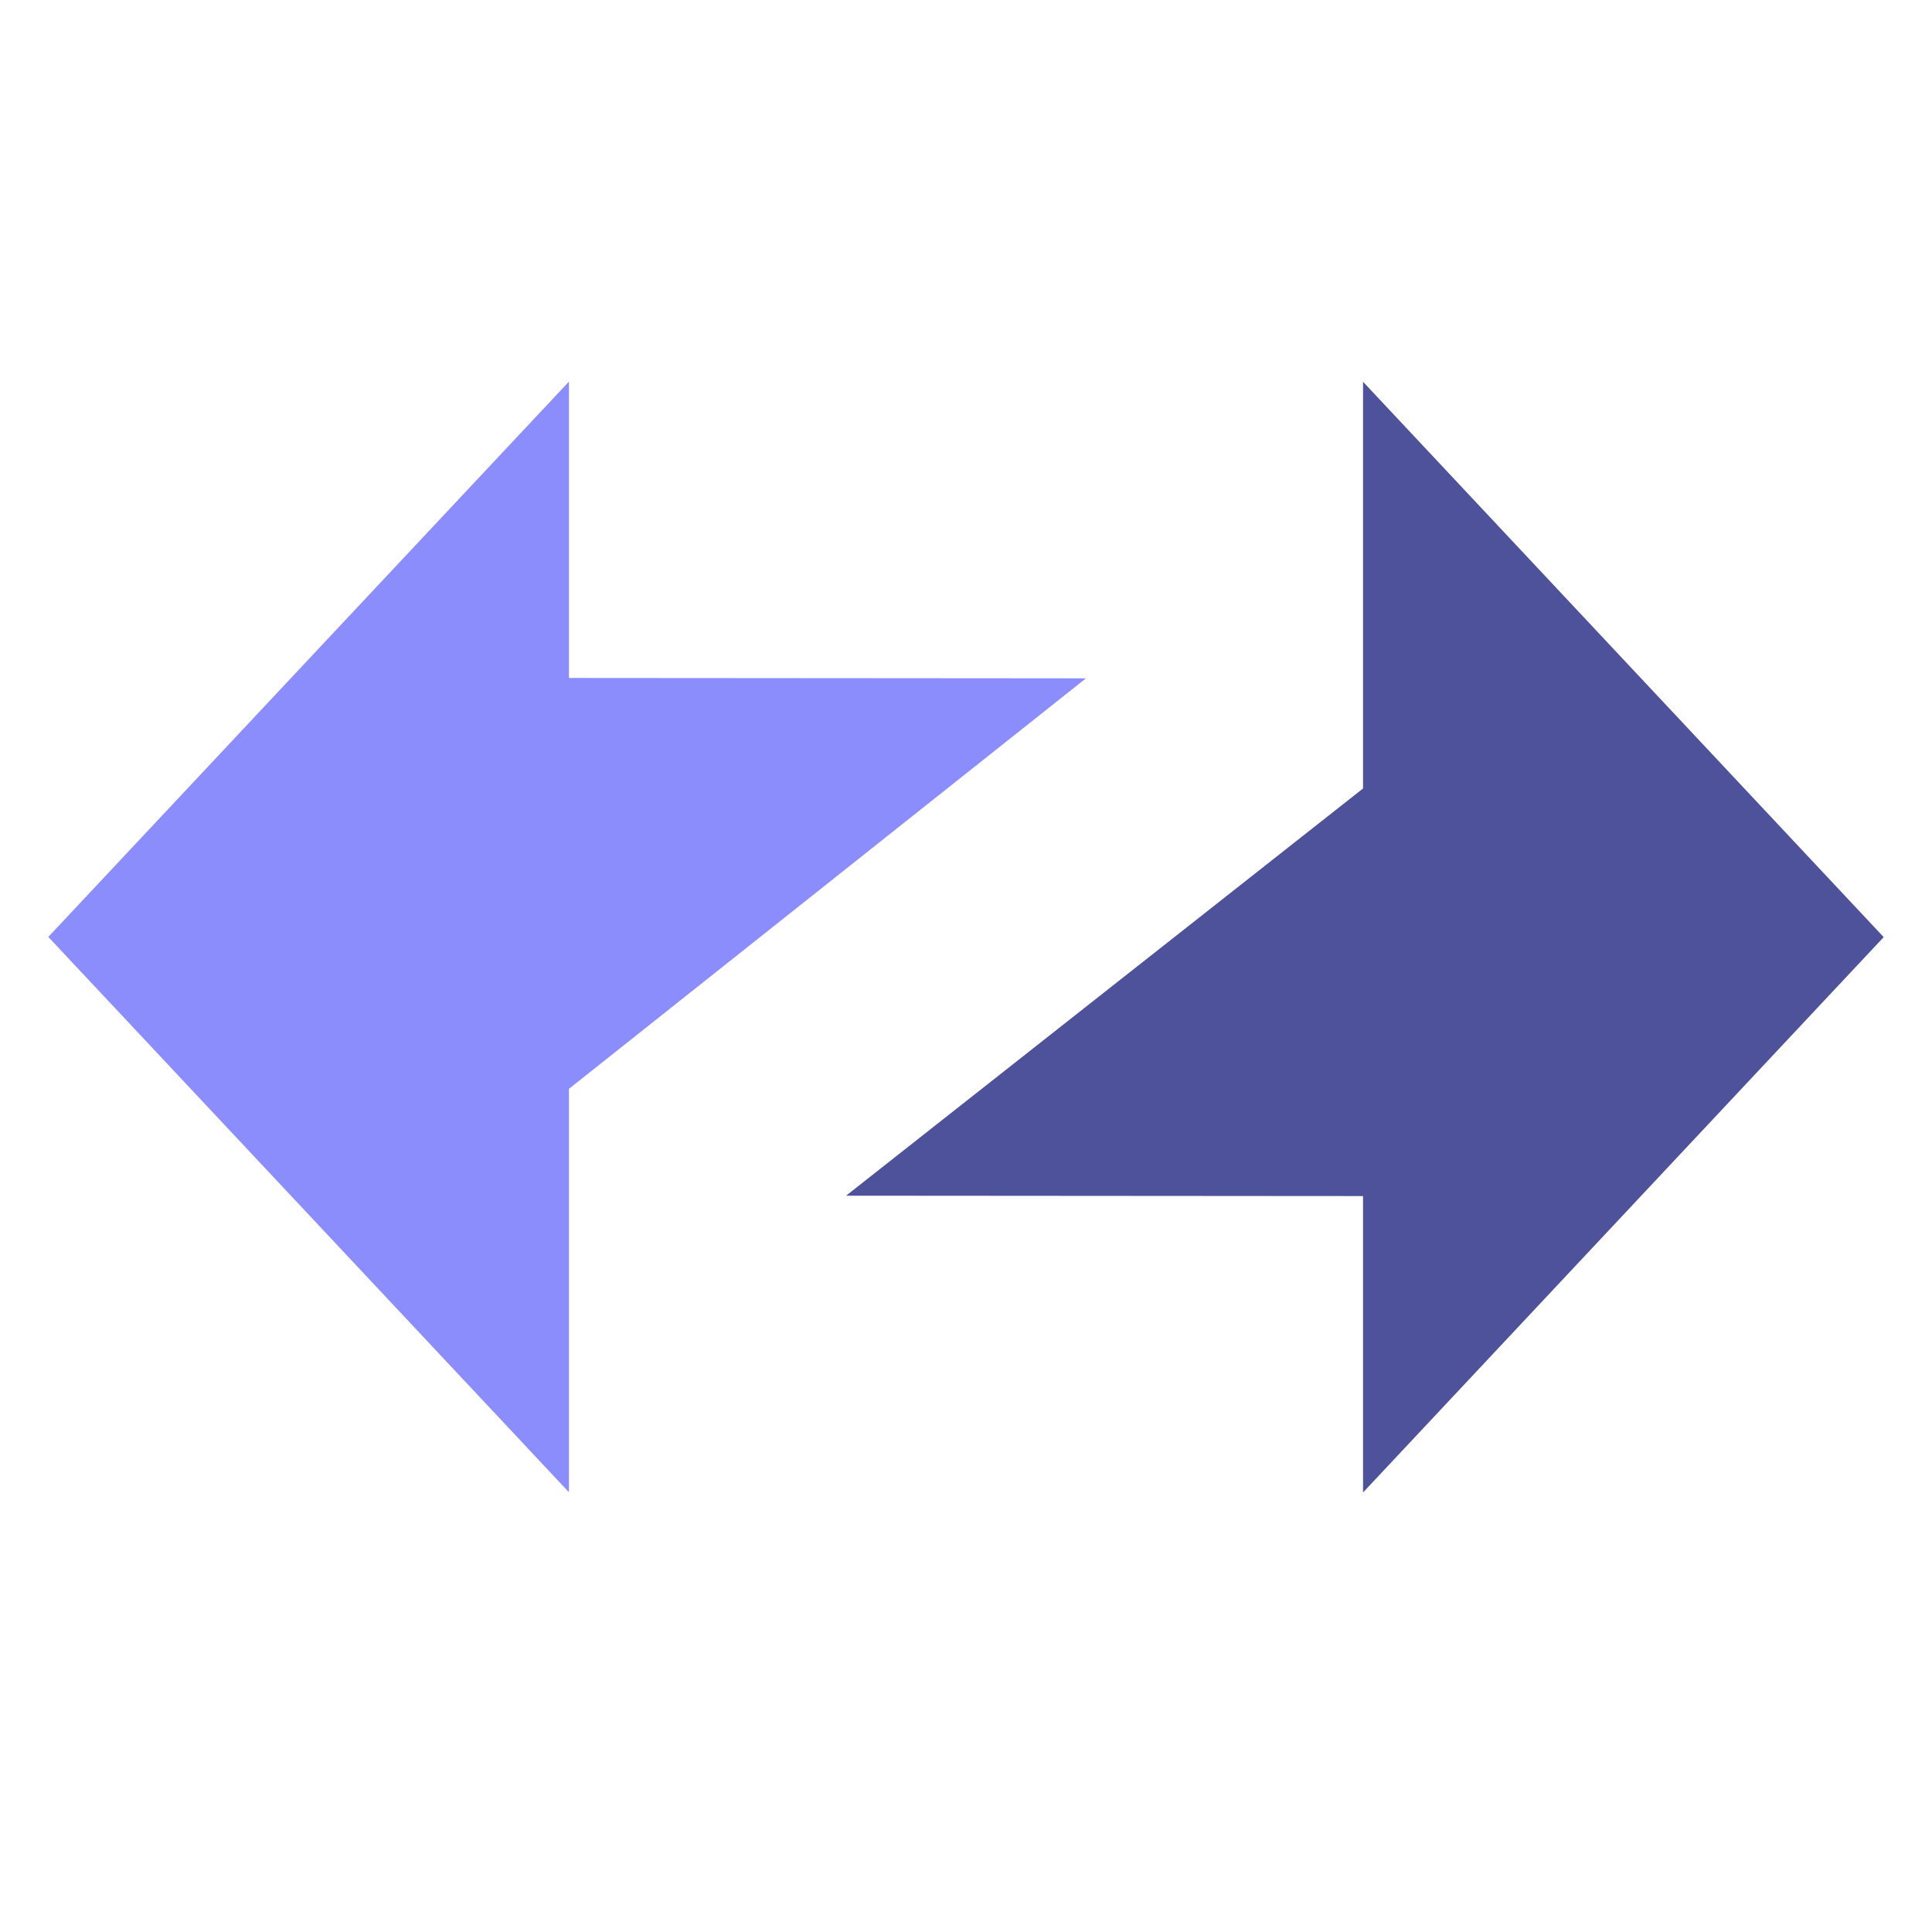
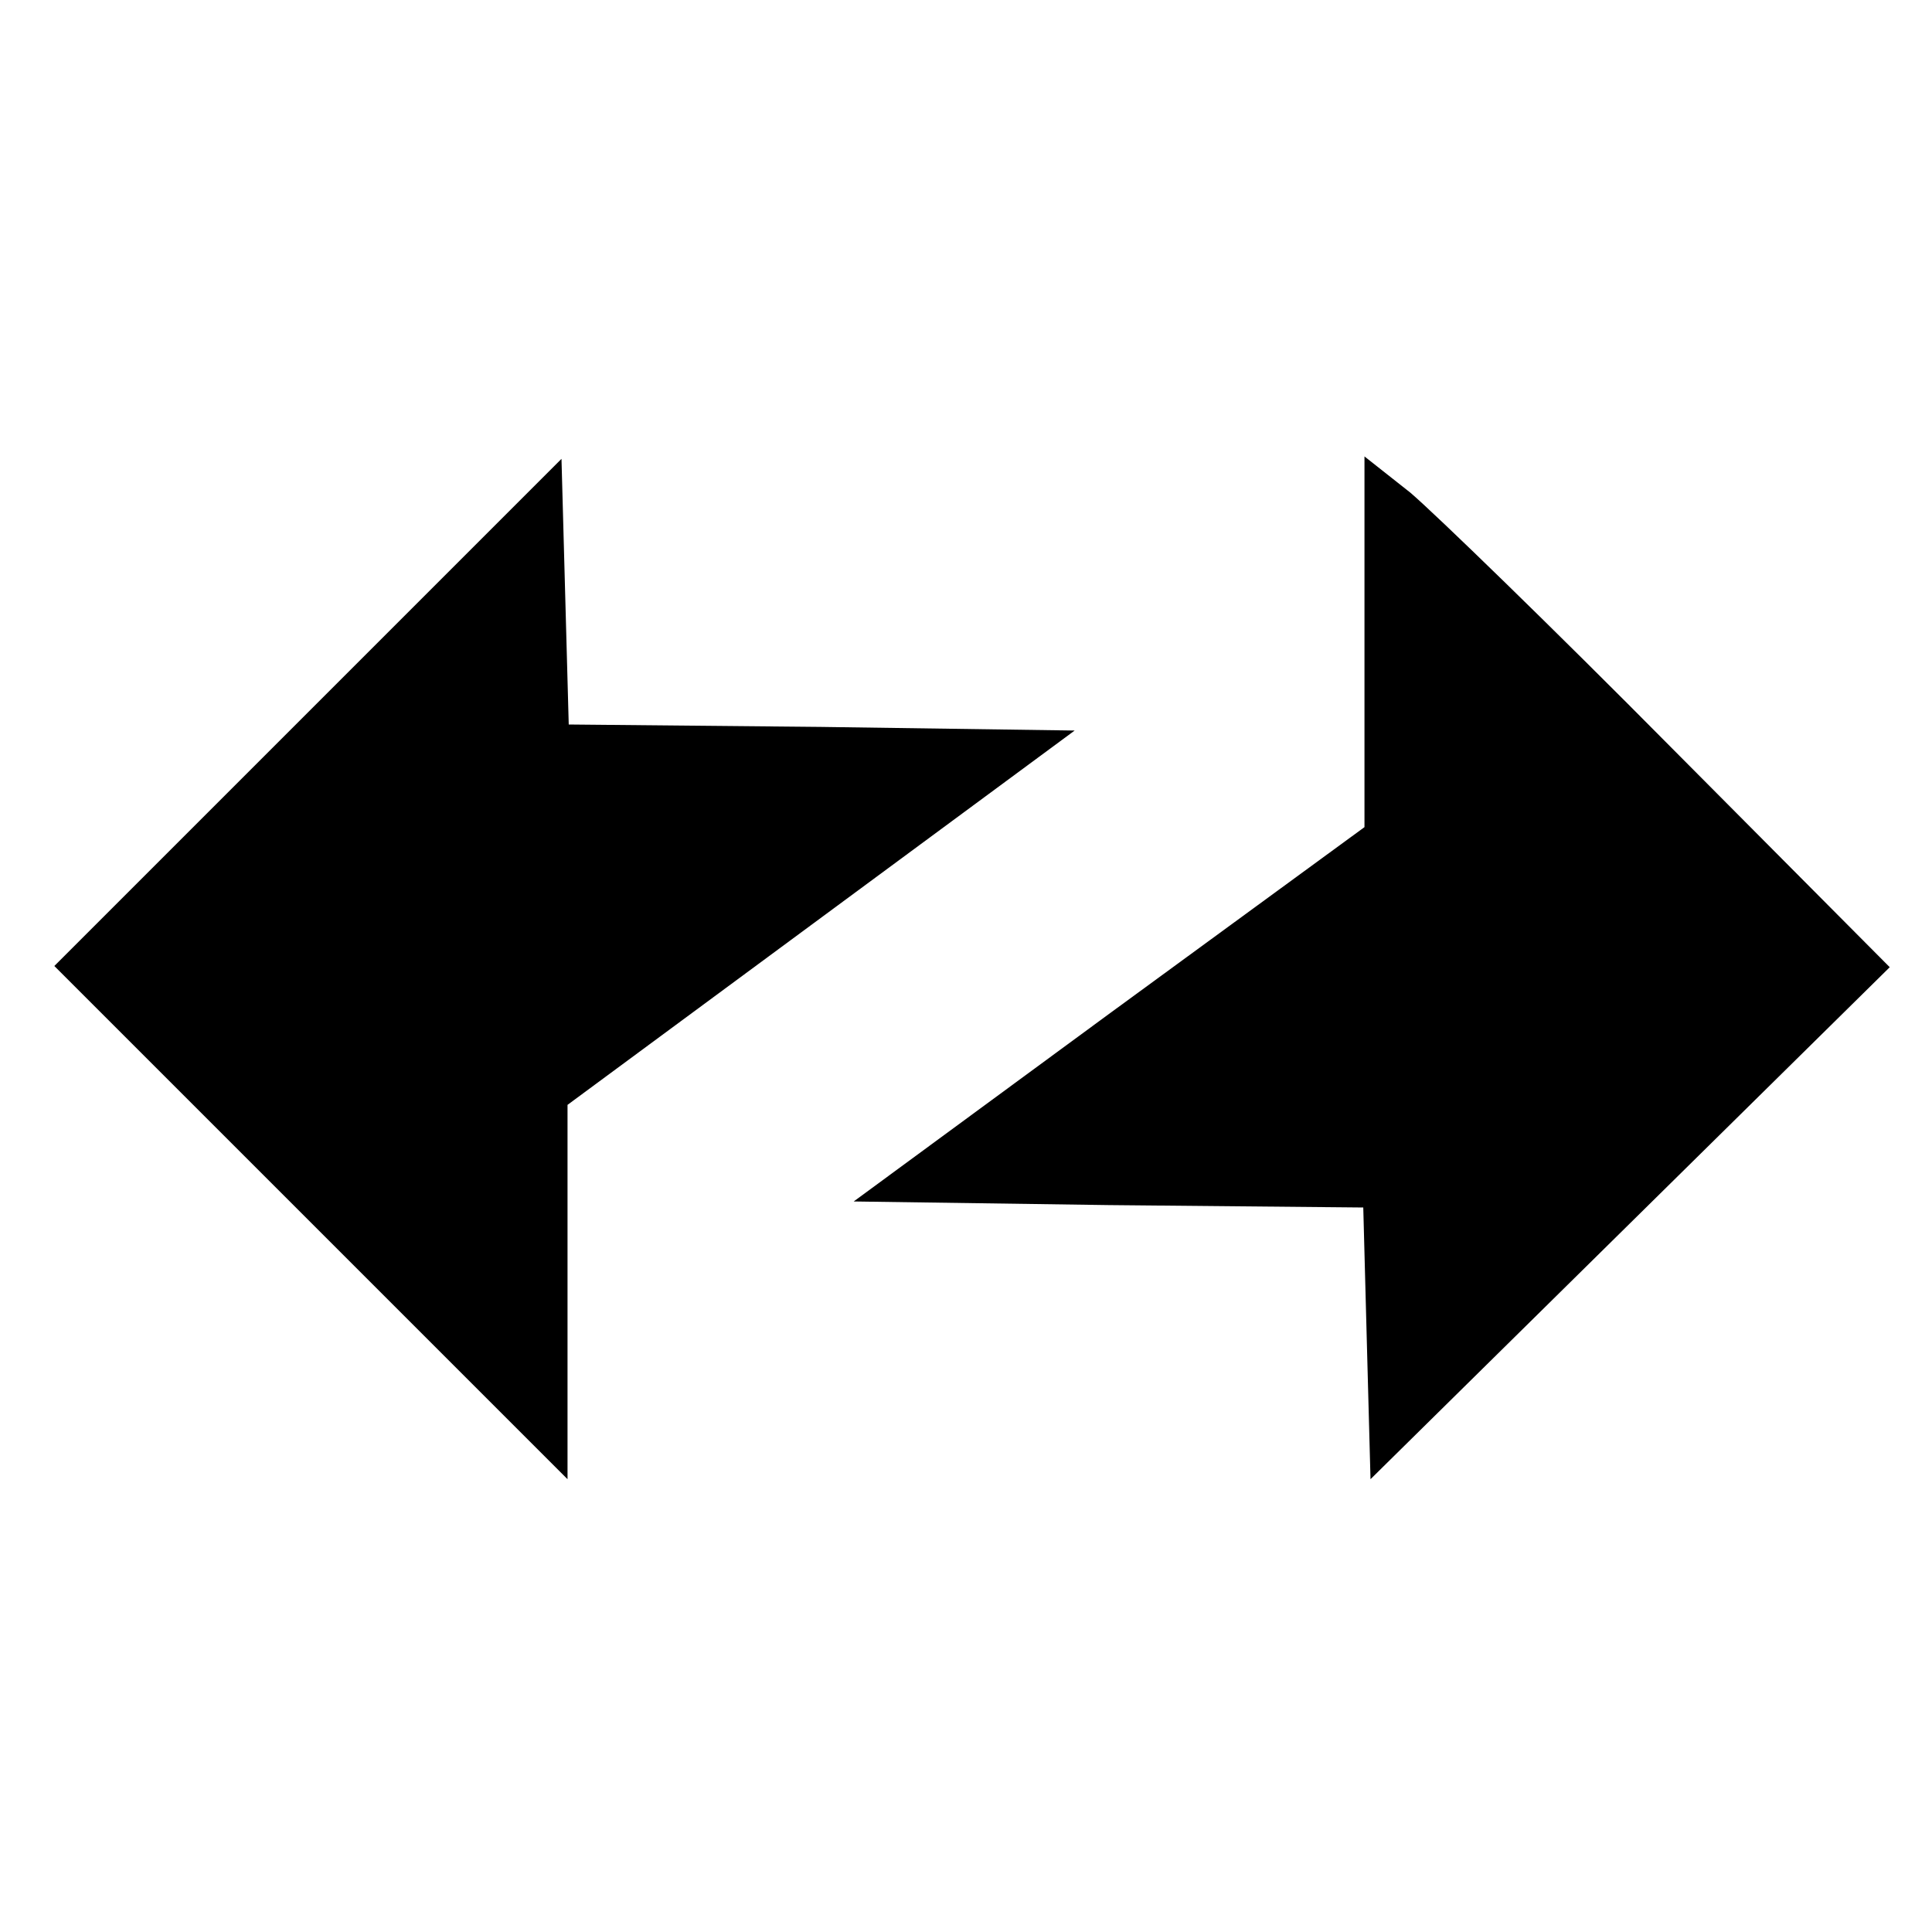
- <svg xmlns="http://www.w3.org/2000/svg" width="400" height="400" viewBox="0 0 400 400" fill="none">
-   <path fill-rule="evenodd" clip-rule="evenodd" d="M389.998 194.021L282.202 79.042V163.247L175.169 247.557L282.202 247.635V309.001L389.998 194.021Z" fill="#4E529A" />
-   <path fill-rule="evenodd" clip-rule="evenodd" d="M10.002 193.979L117.798 308.958L117.798 225.431L224.831 140.443L117.798 140.365L117.798 79L10.002 193.979Z" fill="#8C8DFC" />
+ <svg xmlns="http://www.w3.org/2000/svg" version="1.0" width="160pt" height="160pt" viewBox="0 0 160 160" preserveAspectRatio="xMidYMid meet">
+   <g transform="translate(0,160) scale(0.1,-0.1)" fill="#000000" stroke="none">
+     <path d="M255 1010 l-210 -210 213 -213 212 -212 0 155 0 155 210 155 210 155 -210 3 -209 2 -3 110 -3 110 -210 -210z" />
+     <path d="M1130 1068 l0 -153 -212 -155 -211 -155 211 -3 211 -2 3 -113 3 -112 215 212 215 212 -180 181 c-99 100 -197 195 -217 212 l-38 30 0 -154z" />
+   </g>
</svg>
